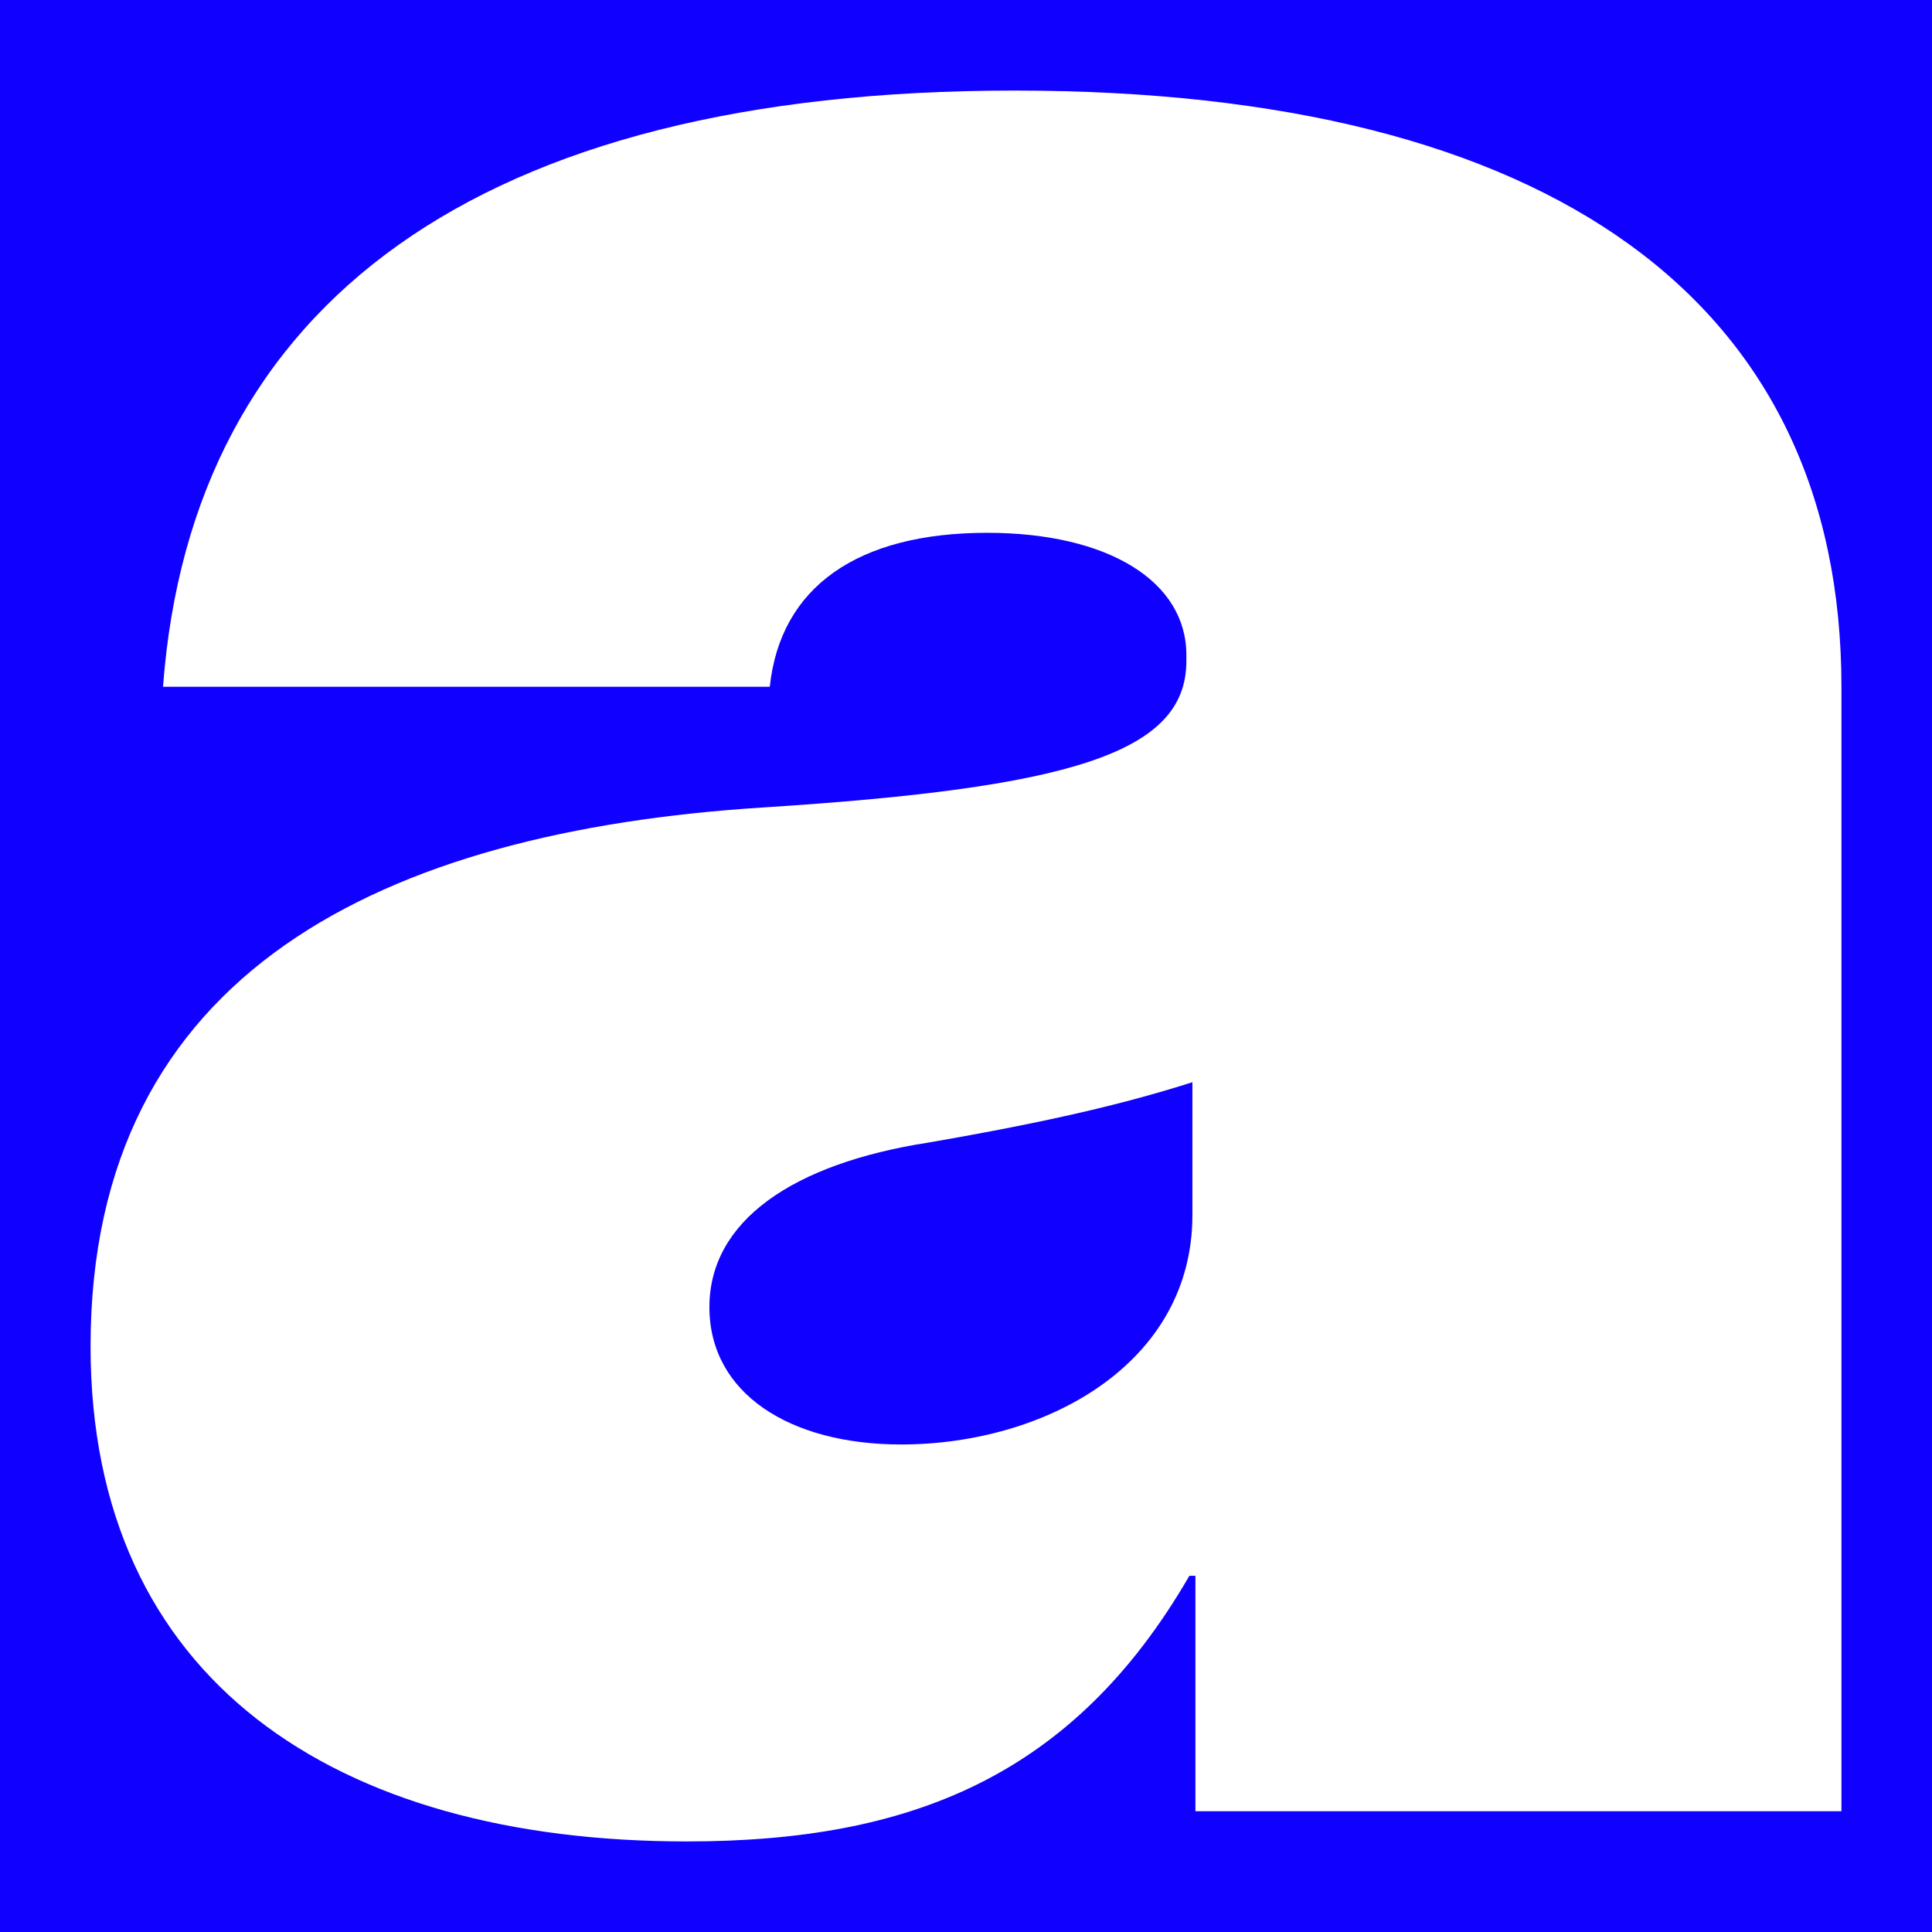
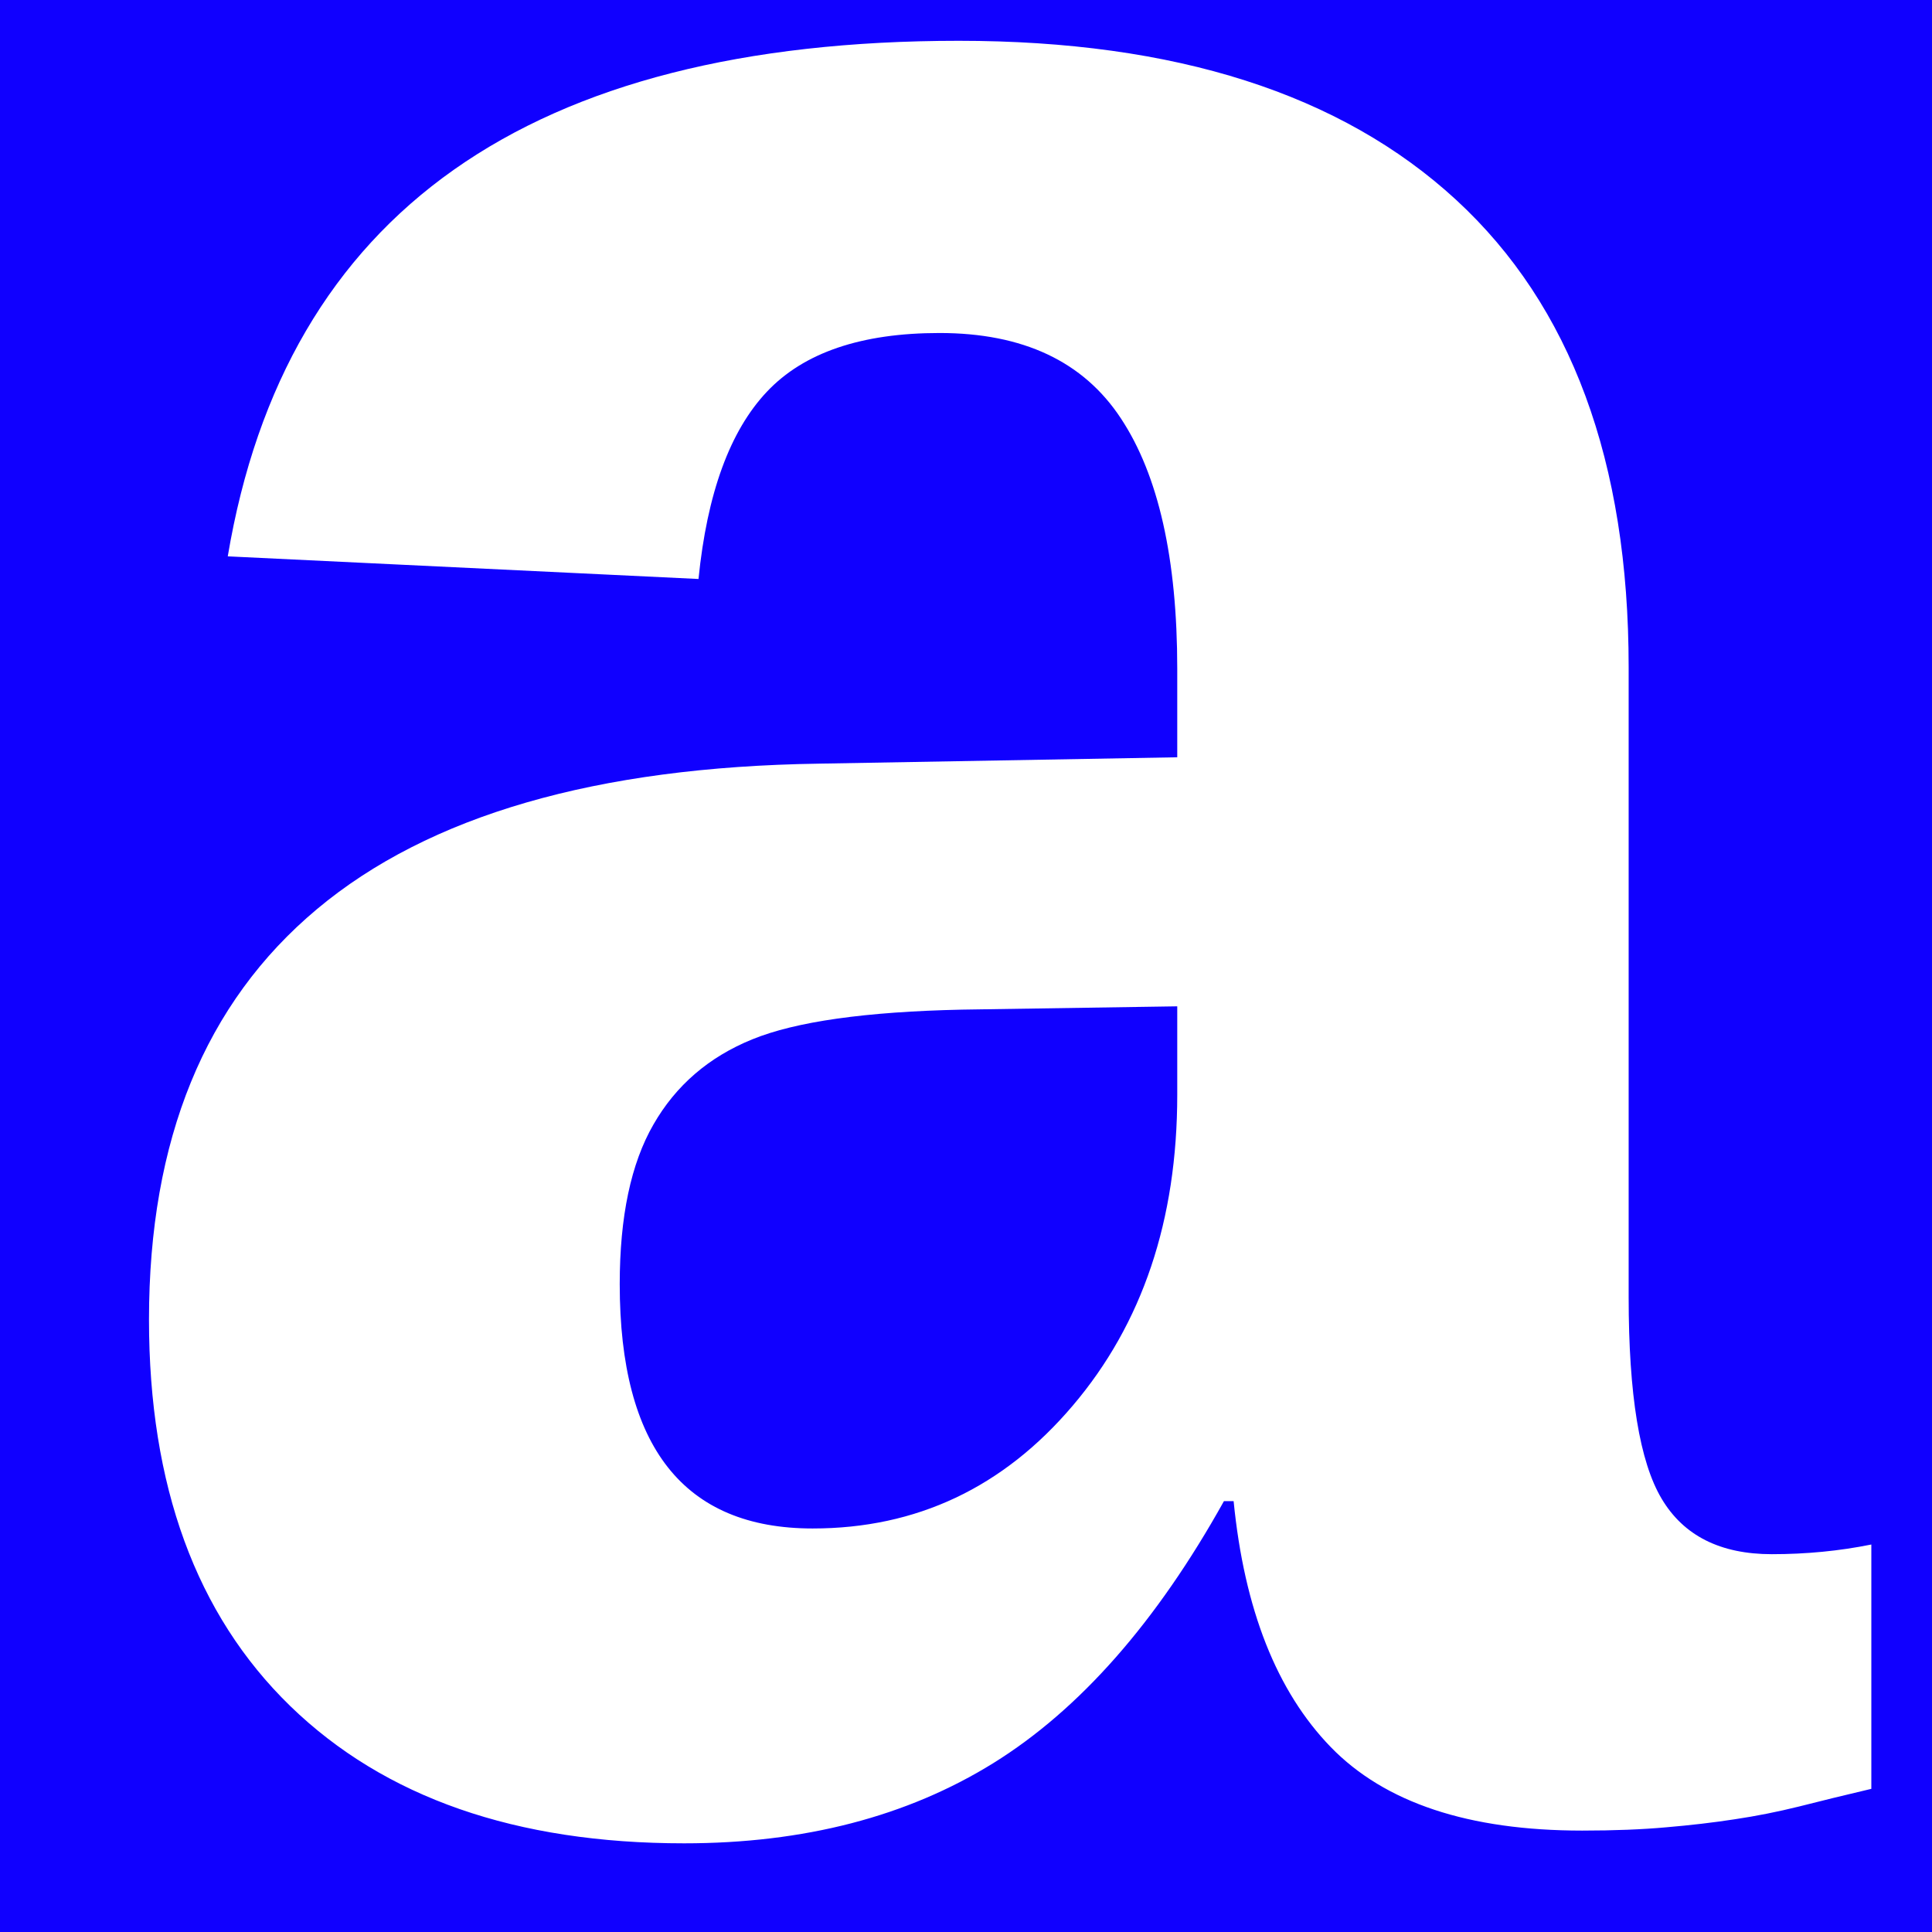
<svg xmlns="http://www.w3.org/2000/svg" viewBox="0 0 128 128" role="img" aria-label="a">
  <rect width="128" height="128" fill="#1000ff" />
-   <path fill="#fff" d="M45.5 122.0C60.3 122.0 71.1 117.7 78.8 104.4H79.2V120.0H122.0V45.5C122.0 20.1 102.9 6.0 67.2 6.0C31.7 6.0 12.7 20.1 10.8 45.5H51.0C51.7 38.9 56.8 35.3 65.4 35.3C73.4 35.3 78.6 38.5 78.6 43.4V43.8C78.6 49.9 70.9 52.2 50.5 53.5C25.5 55.1 6.0 64.3 6.0 89.2C6.0 111.3 22.2 122.0 45.5 122.0ZM59.7 95.7C52.3 95.7 47.0 92.3 47.0 86.6C47.0 80.9 52.5 77.1 61.5 75.7C69.6 74.3 74.6 73.1 79.0 71.7V80.5C79.0 90.4 69.2 95.7 59.7 95.7Z" />
+   <text x="64" y="120" text-anchor="middle" fill="#fff" font-family="Courier New, Courier, monospace" font-size="218" font-weight="700">a</text>
</svg>
